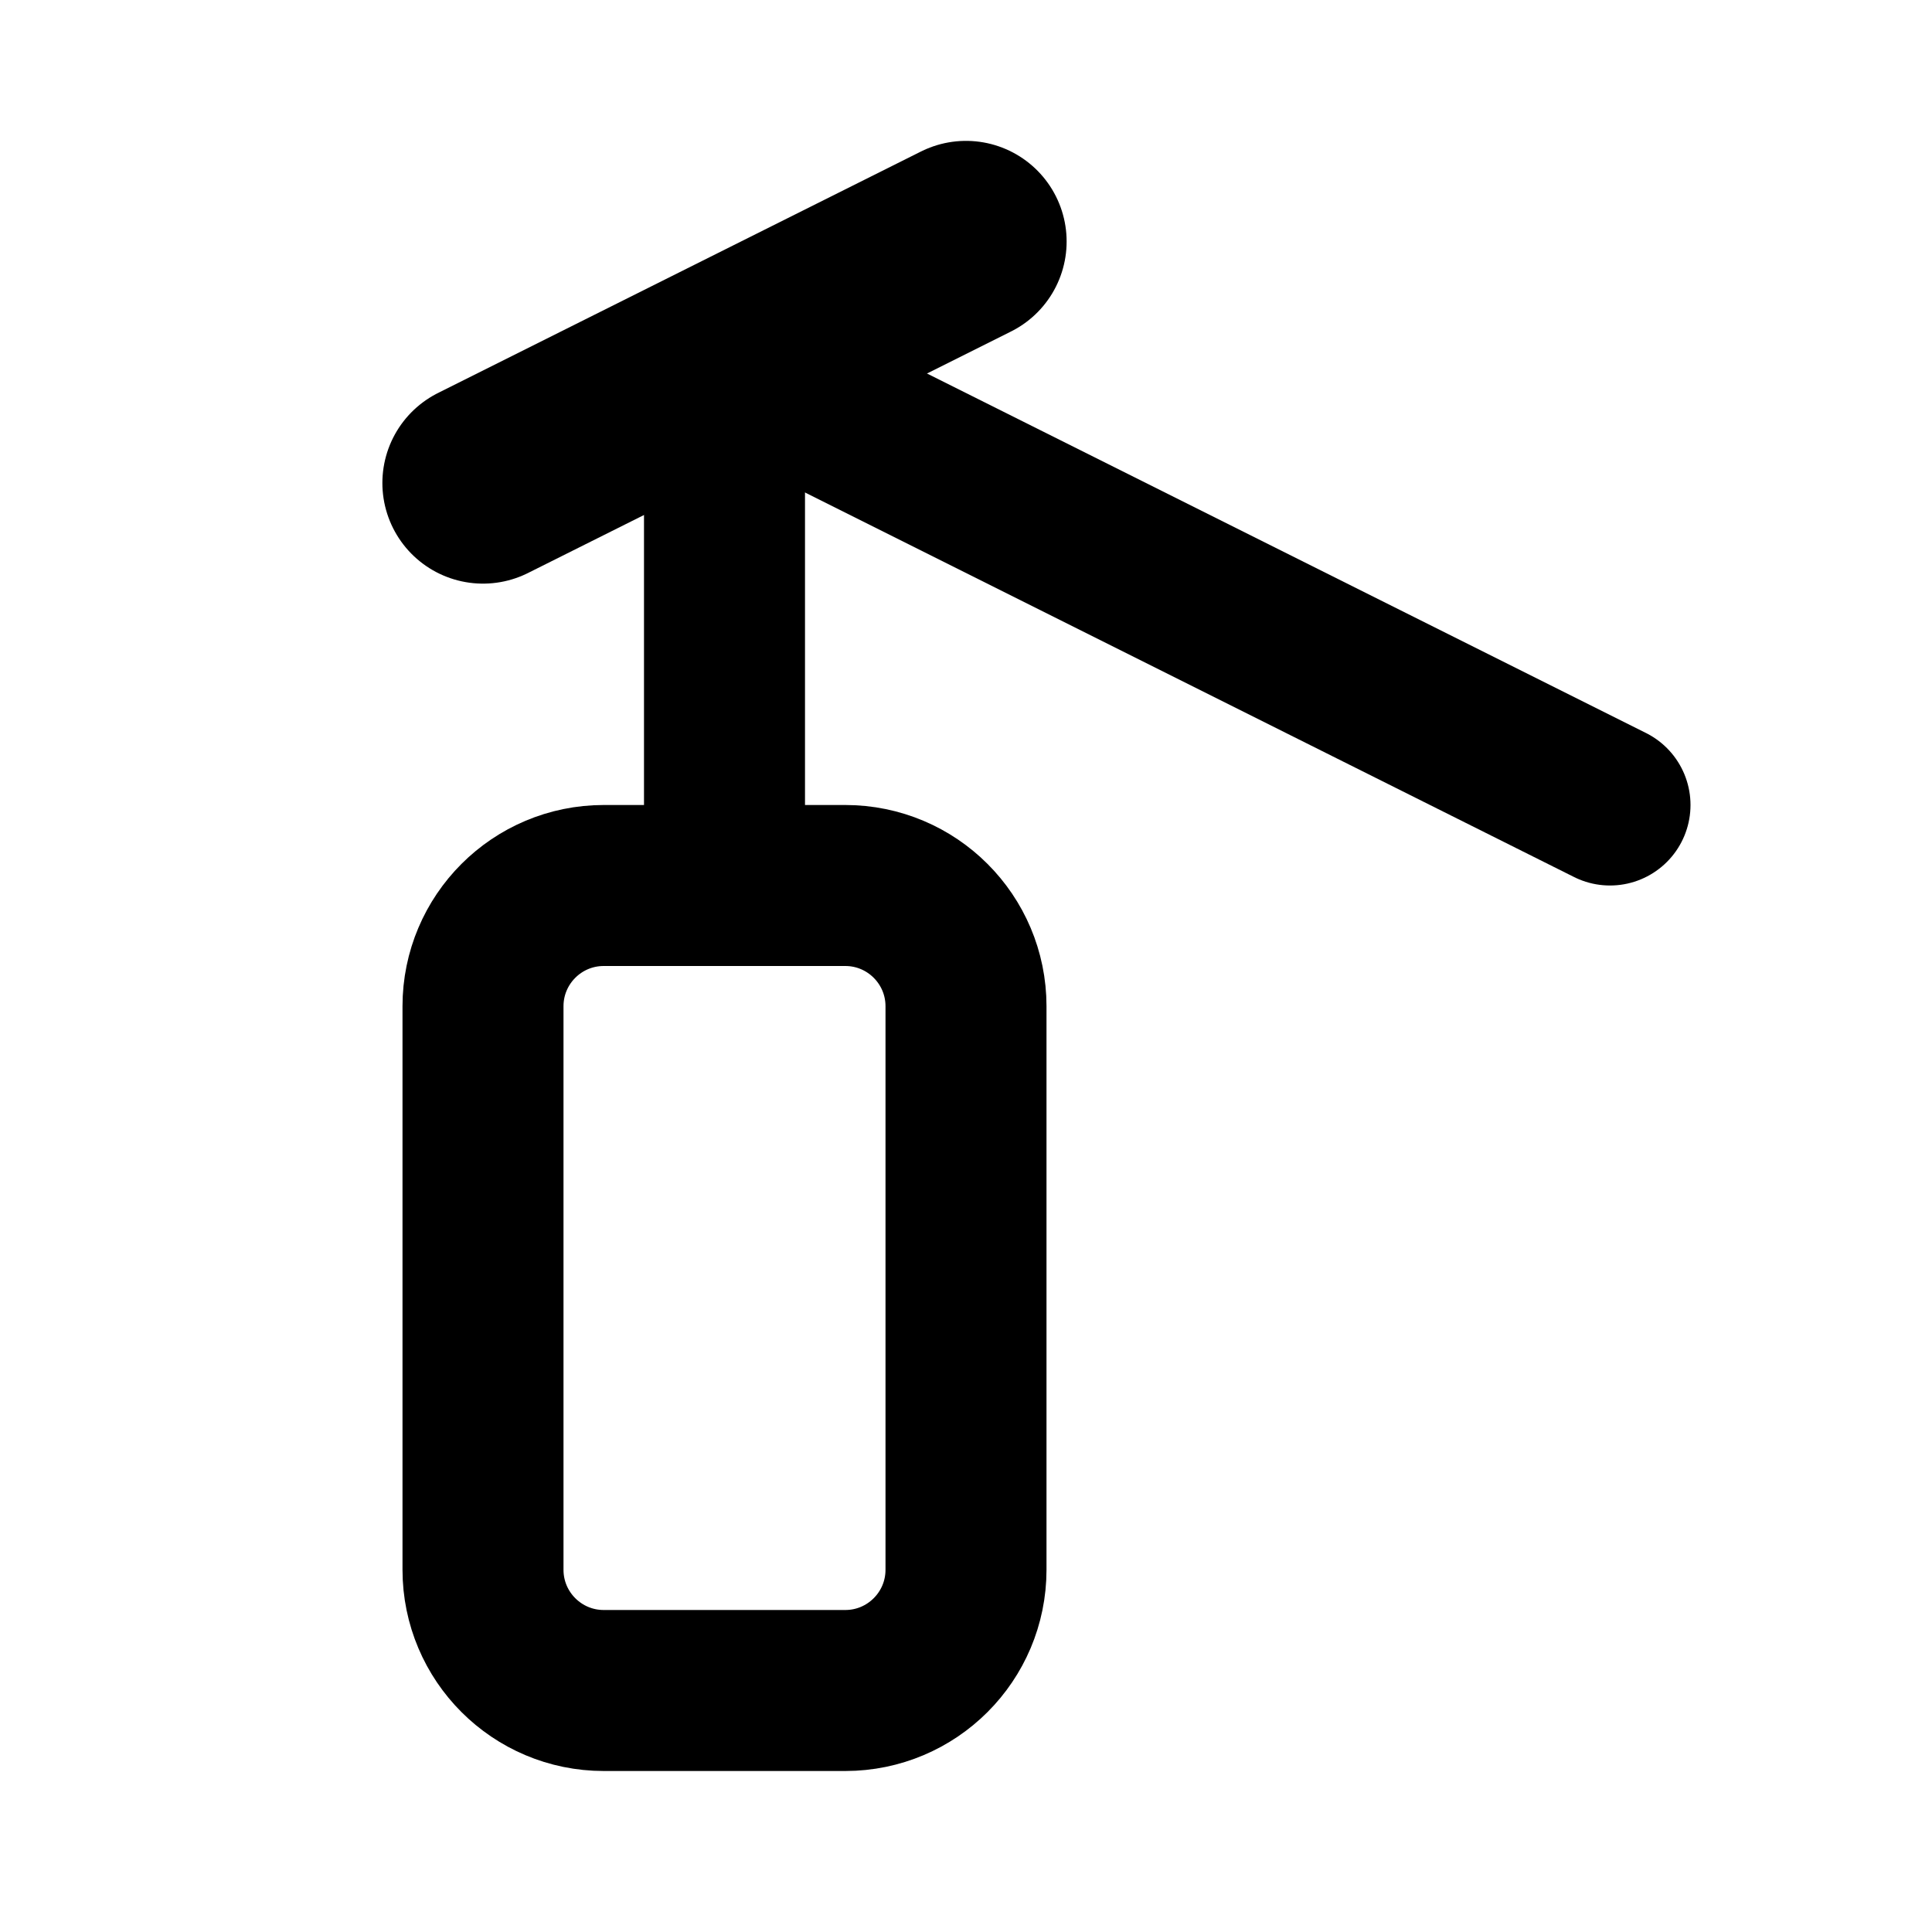
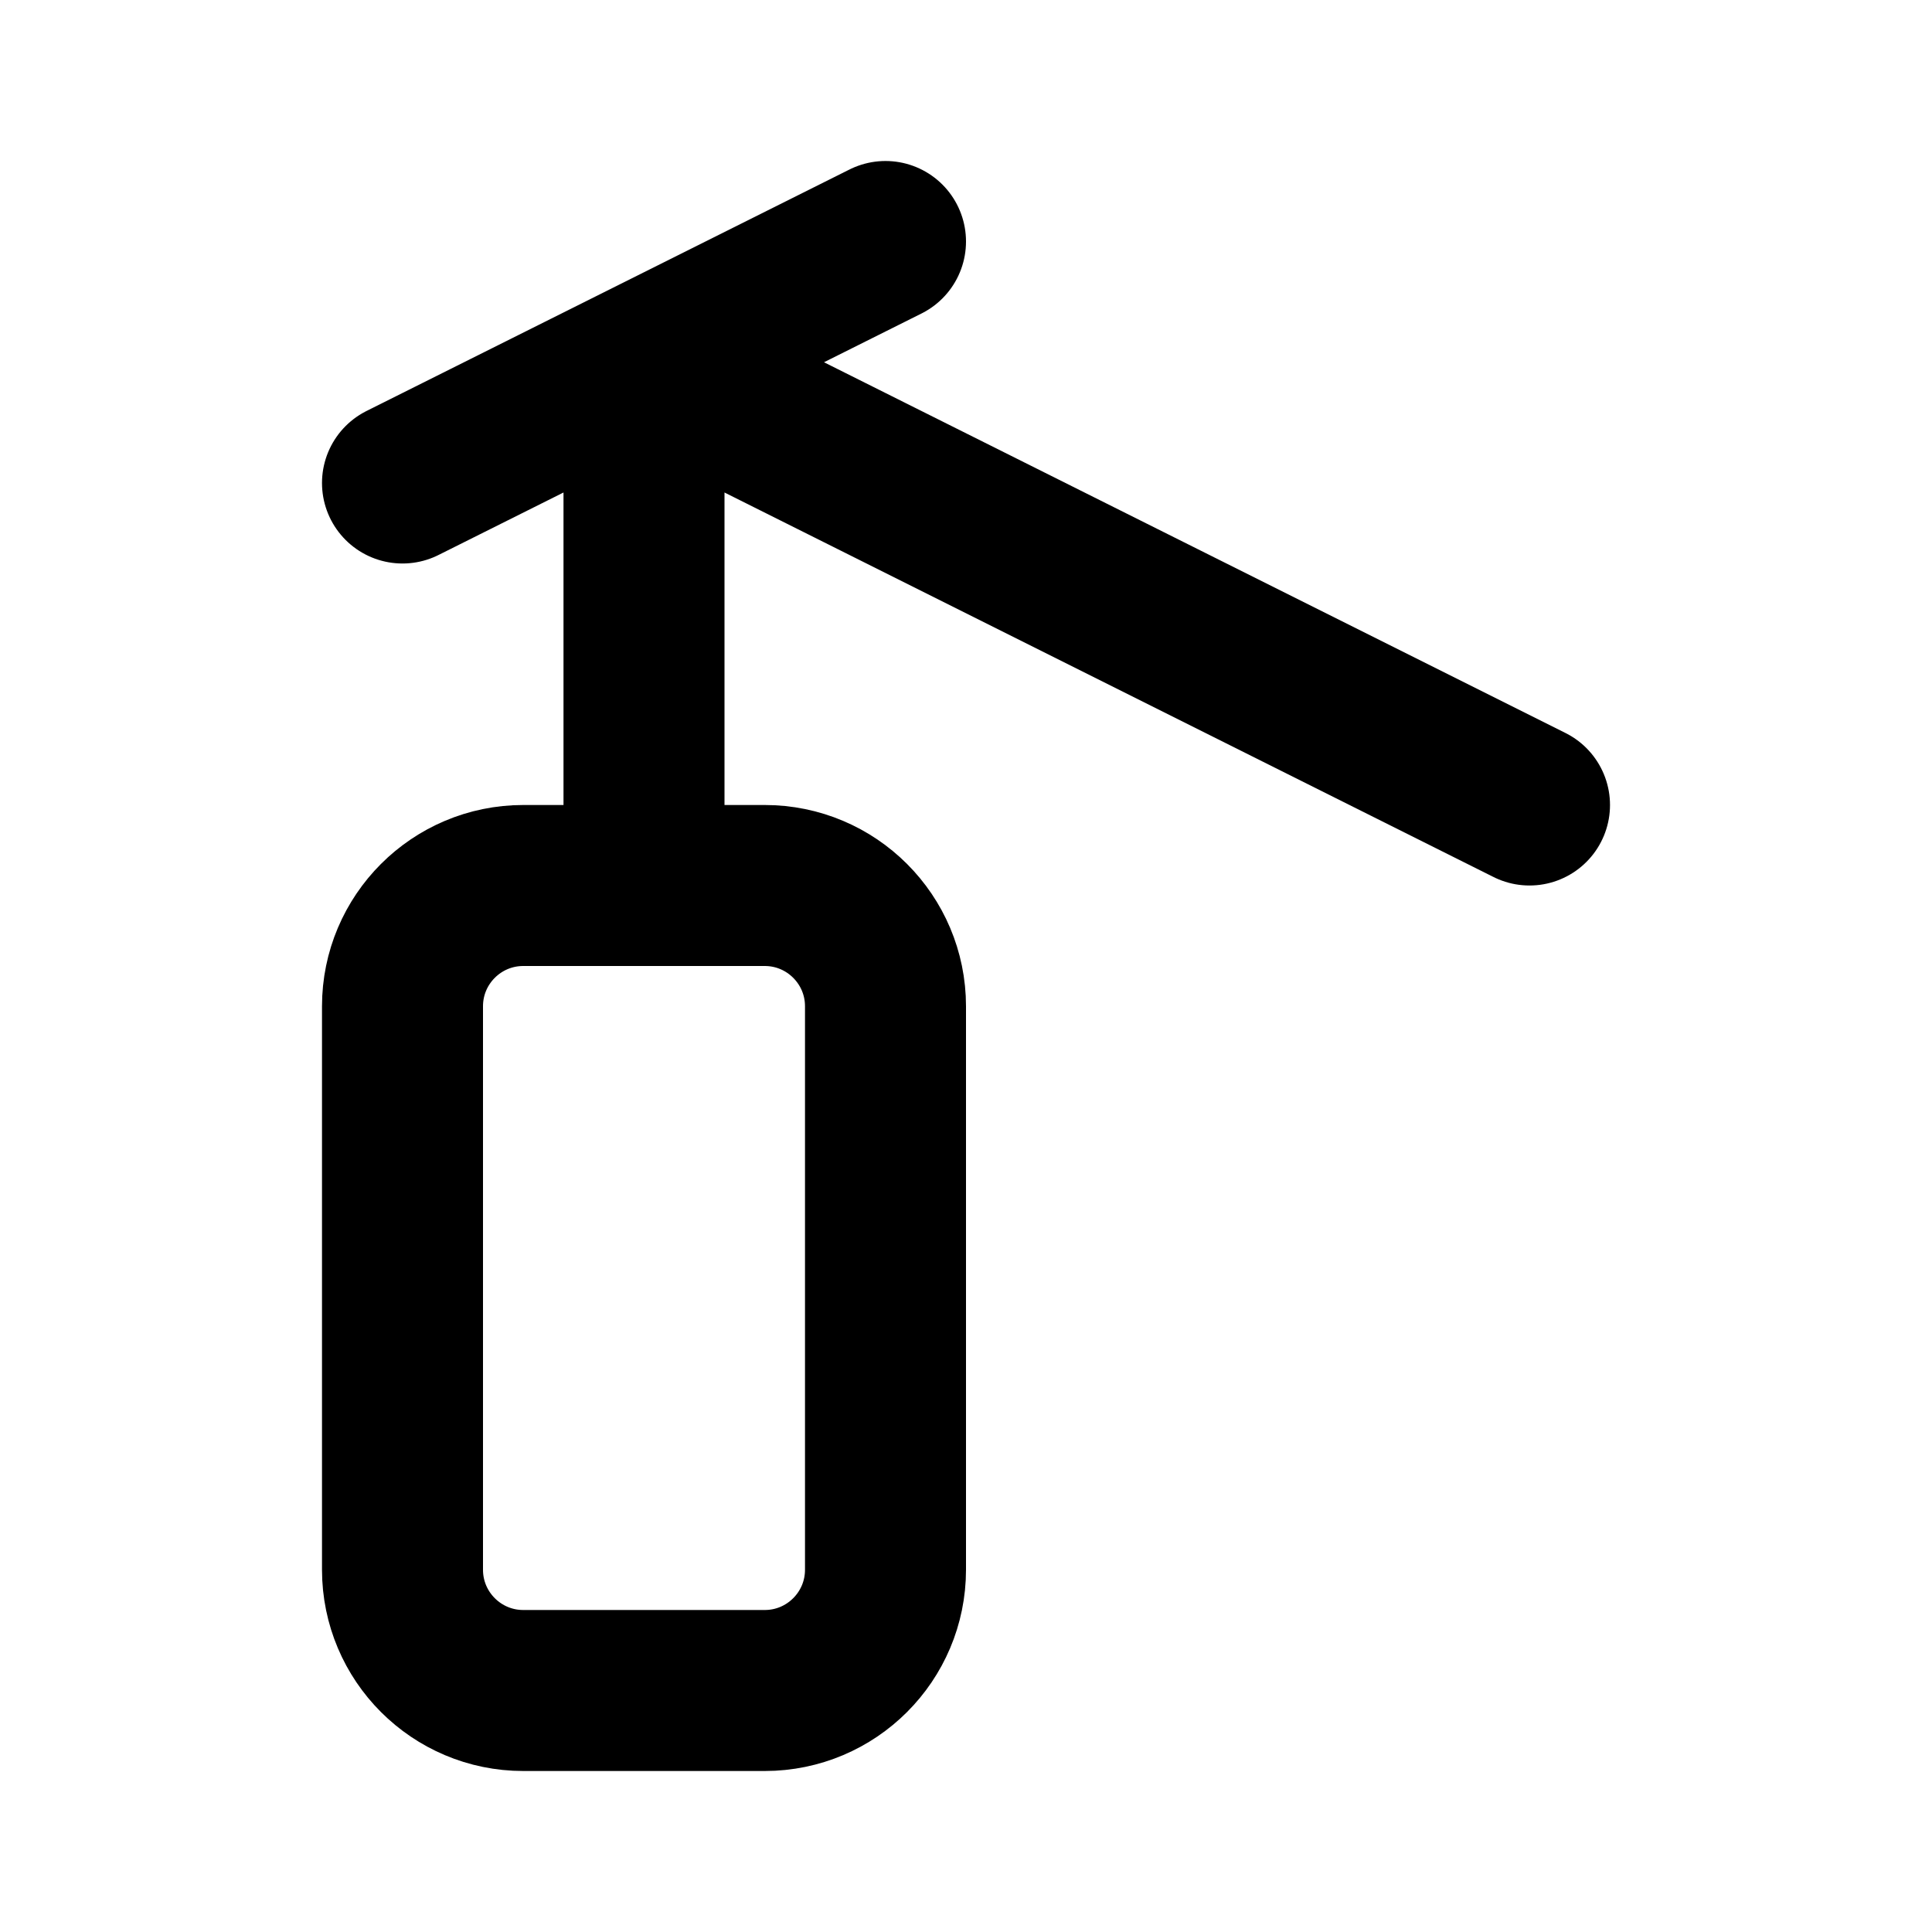
- <svg xmlns="http://www.w3.org/2000/svg" viewBox="0 0 24 24" fill="none" stroke="currentColor" stroke-width="2" stroke-linecap="round" stroke-linejoin="round" class="lucide-fixture-scanner">
-   <rect x="6" y="11" width="6" height="10" rx="1.5" />
-   <path d="M9 11V6" />
-   <line x1="6" y1="6" x2="12" y2="3" stroke-width="2.5" />
-   <line x1="9" y1="4.5" x2="20" y2="10" stroke-width="2" />
+ <svg xmlns="http://www.w3.org/2000/svg" width="24" height="24" viewBox="0 0 24 24" fill="none">
+   <path d="M8 11V6M5 6L11 3M8 4.5L19 10M6.5 11H9.5C10.328 11 11 11.672 11 12.5V19.5C11 20.328 10.328 21 9.5 21H6.5C5.672 21 5 20.328 5 19.5V12.5C5 11.672 5.672 11 6.5 11Z" stroke="black" stroke-width="2" stroke-linecap="round" stroke-linejoin="round" />
</svg>
